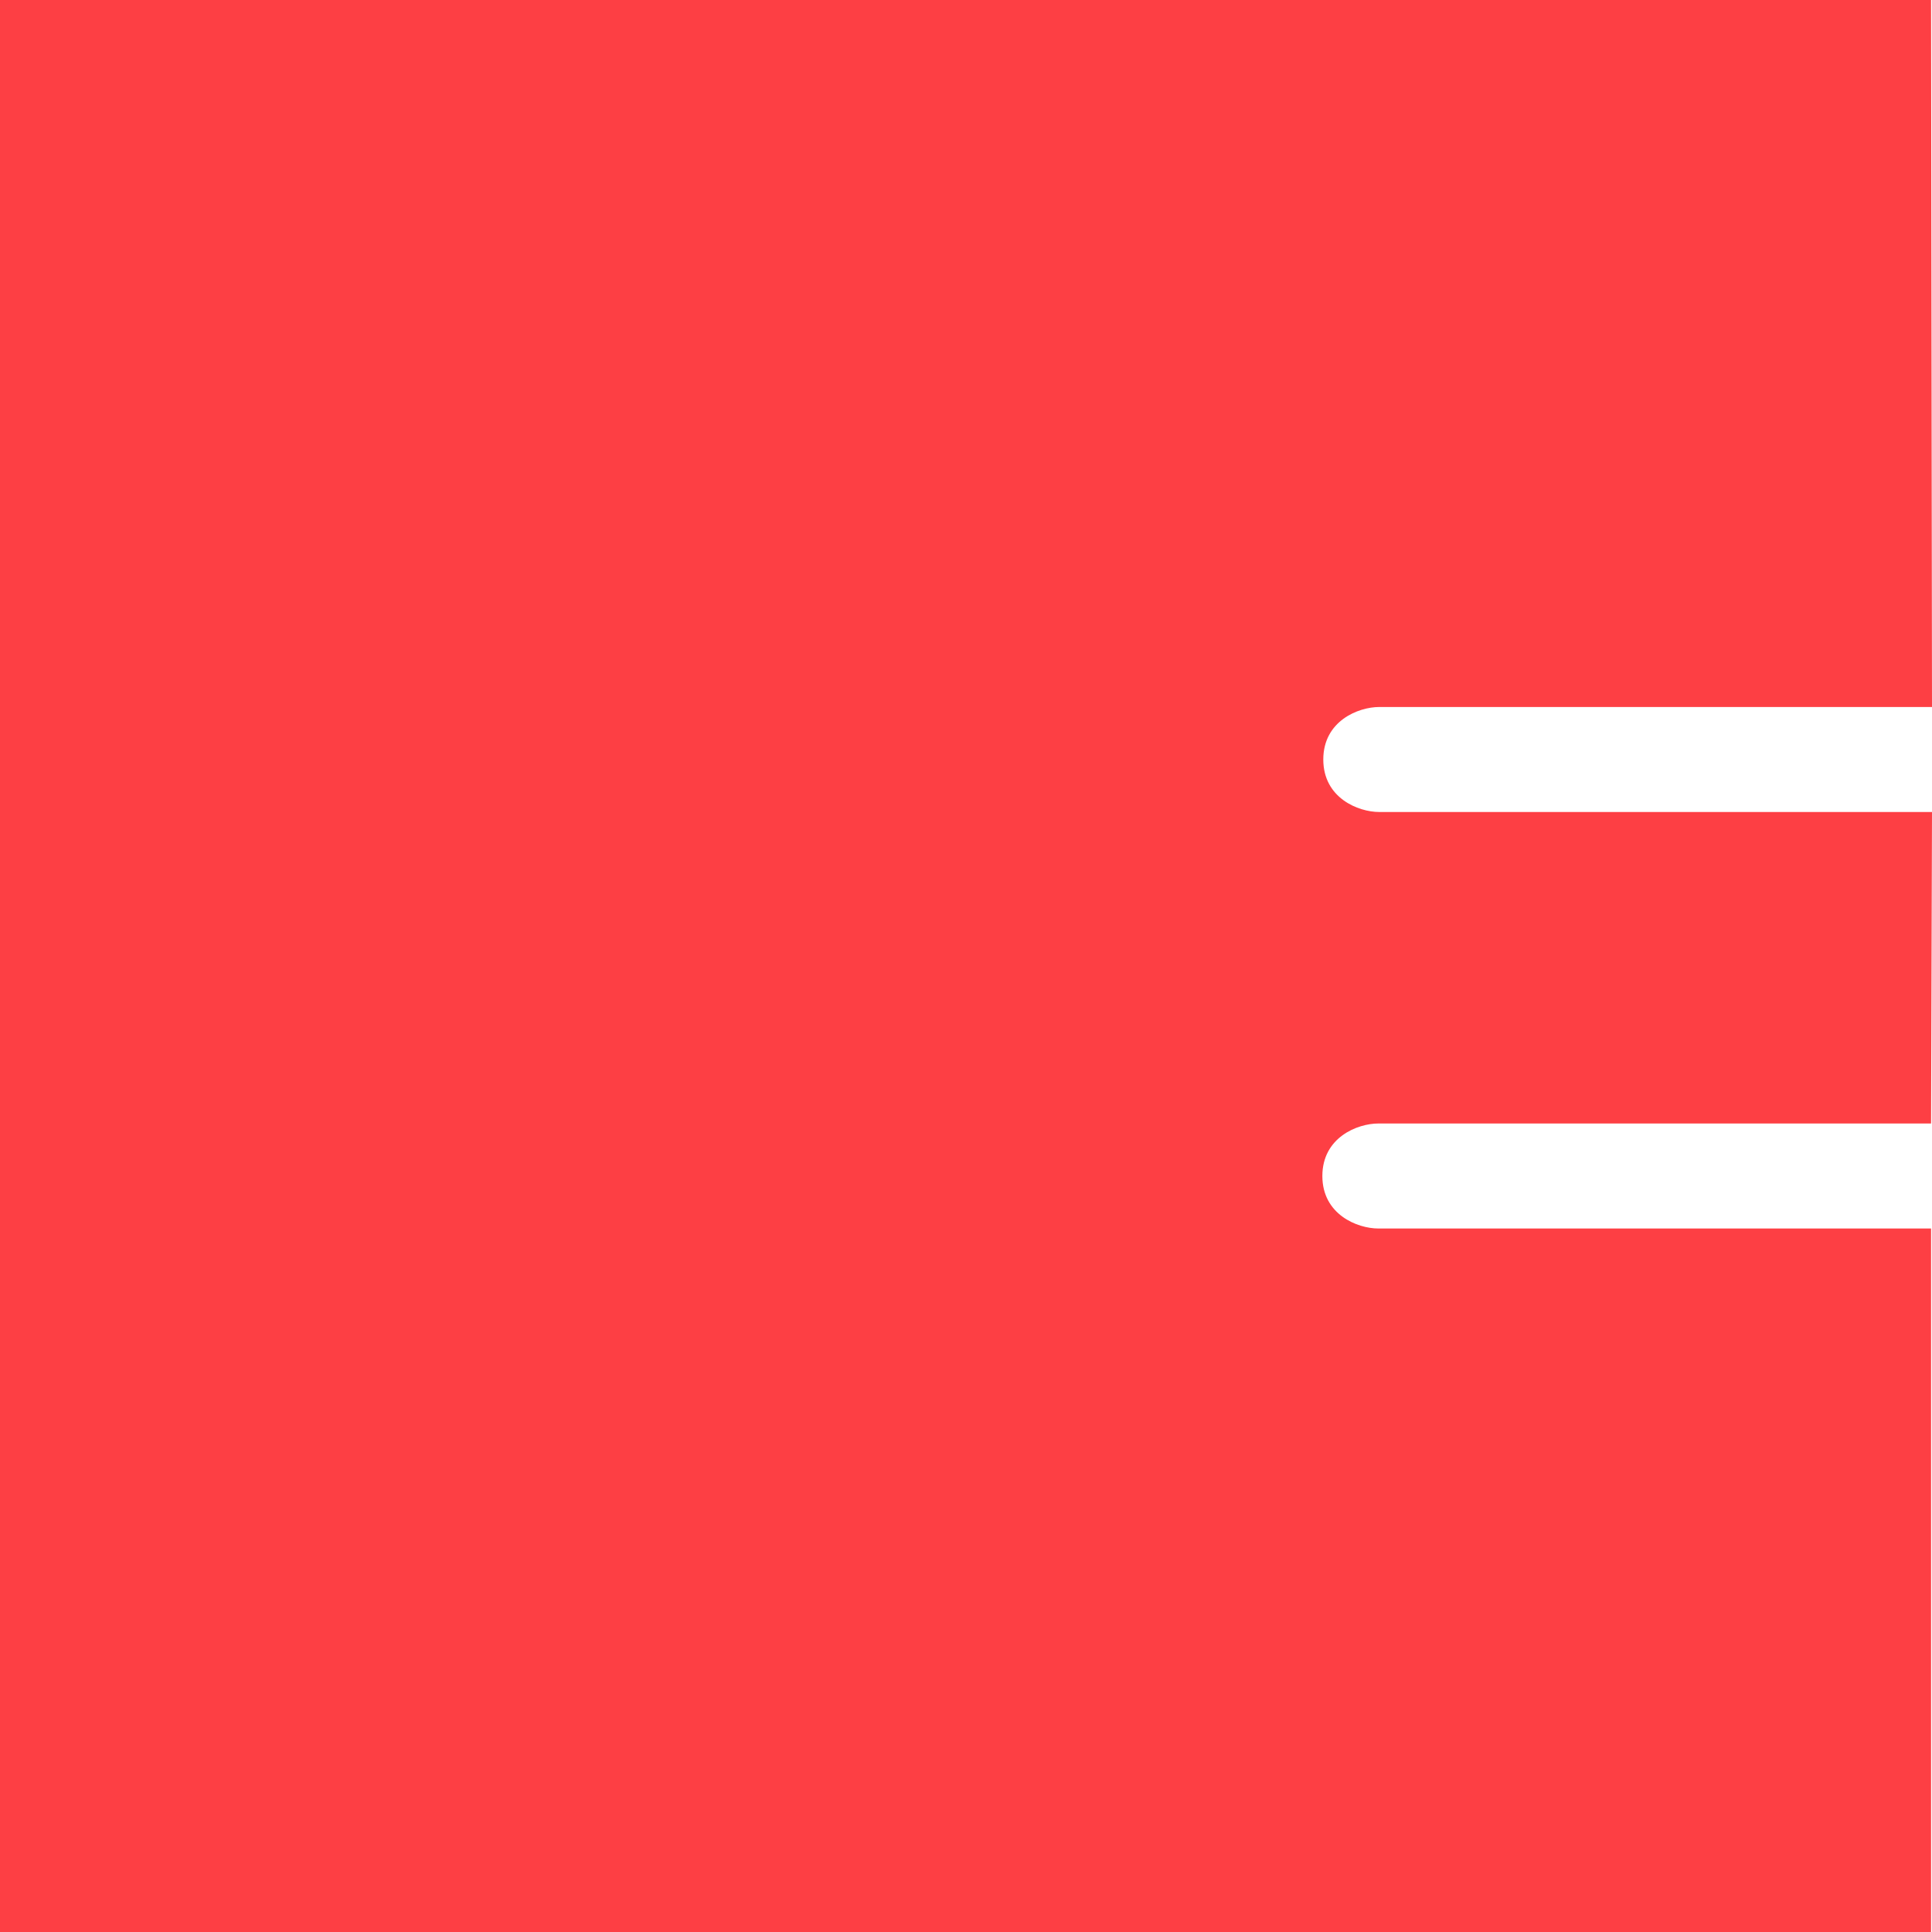
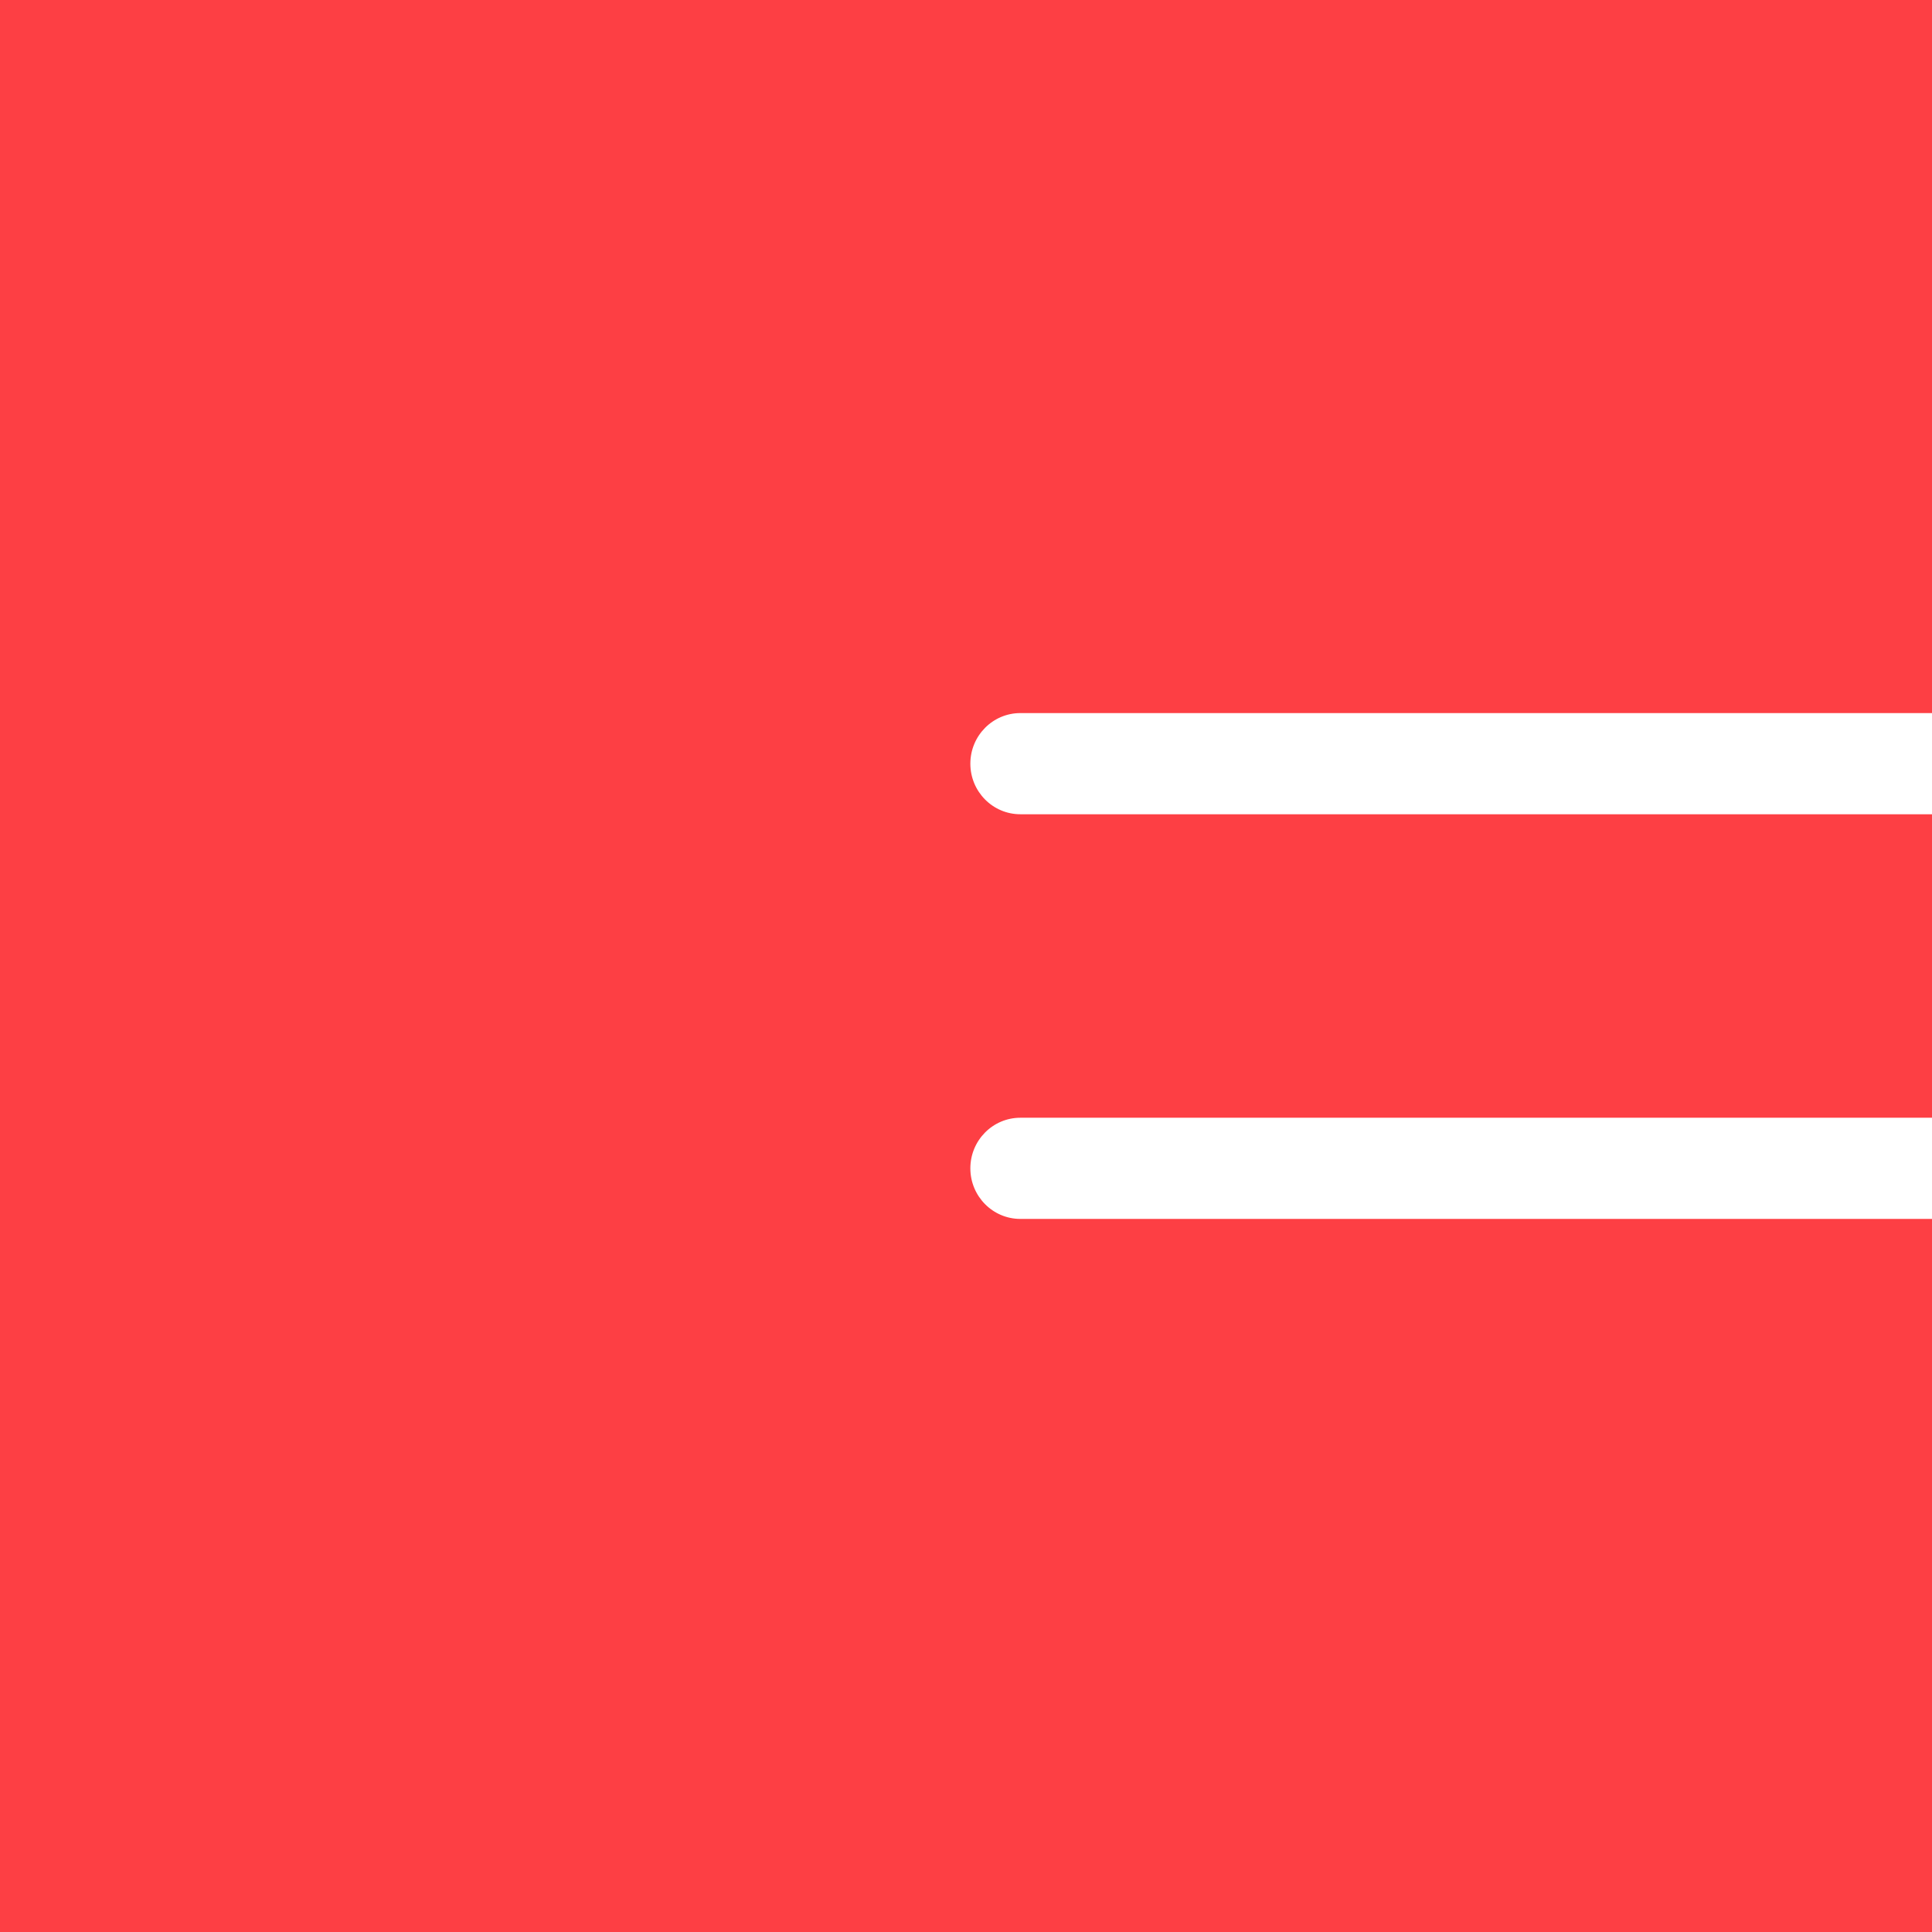
<svg xmlns="http://www.w3.org/2000/svg" width="276" height="276" viewBox="0 0 276 276" fill="none">
-   <path d="M276 101L275.866 1.20585e-05L137.933 6.02925e-06L123.94 5.41759e-06L0 0L-1.20643e-05 276L275.866 276L275.866 175.5L196.905 175.5C193.906 175.5 188.908 173.5 188.908 168C188.908 162.5 193.906 160.5 196.905 160.5L275.866 160.5L276 116L197.038 116C194.04 116 189.042 114 189.042 108.5C189.042 103 194.04 101 197.038 101L276 101Z" fill="#FD3F44" />
+   <path fill-rule="evenodd" clip-rule="evenodd" d="M276 101.869H145.764C141.82 101.869 138.622 105.106 138.622 109.097C138.624 113.088 141.822 116.322 145.764 116.322H276V159.678H145.764C141.82 159.678 138.622 162.916 138.622 166.907C138.624 170.897 141.822 174.131 145.764 174.131H276V276H0V0H276V101.869Z" fill="#FD3F44" />
</svg>
